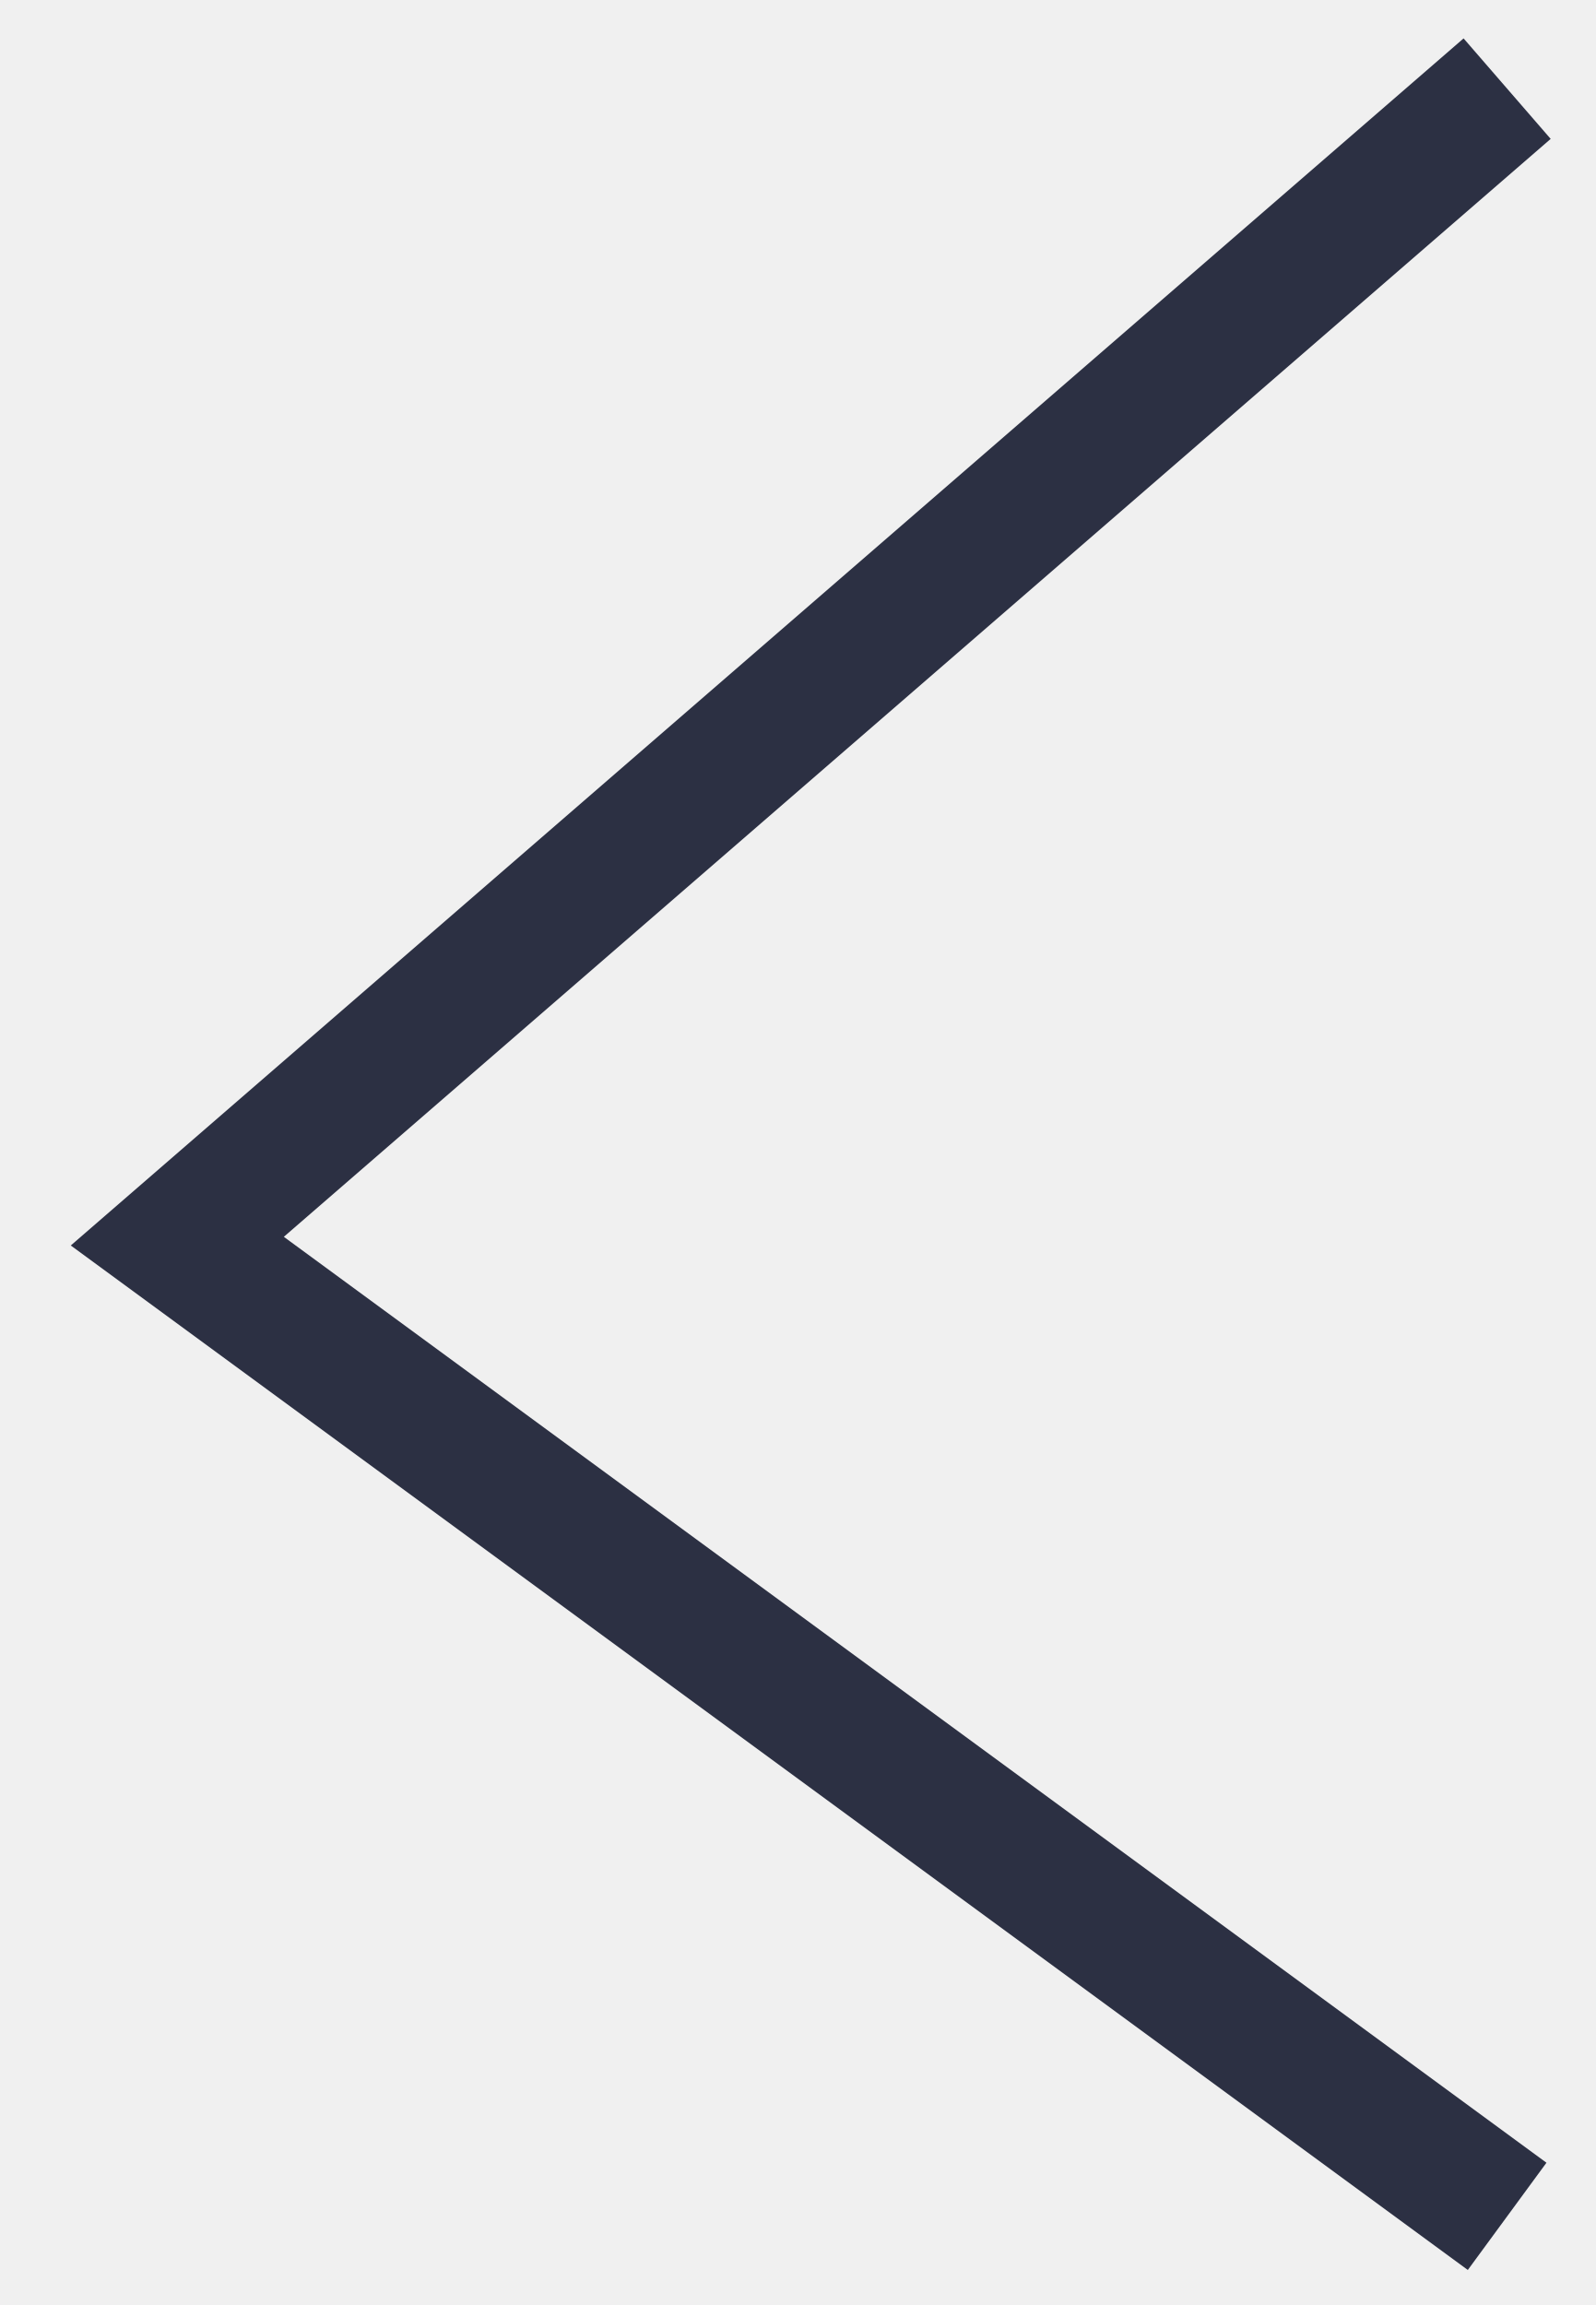
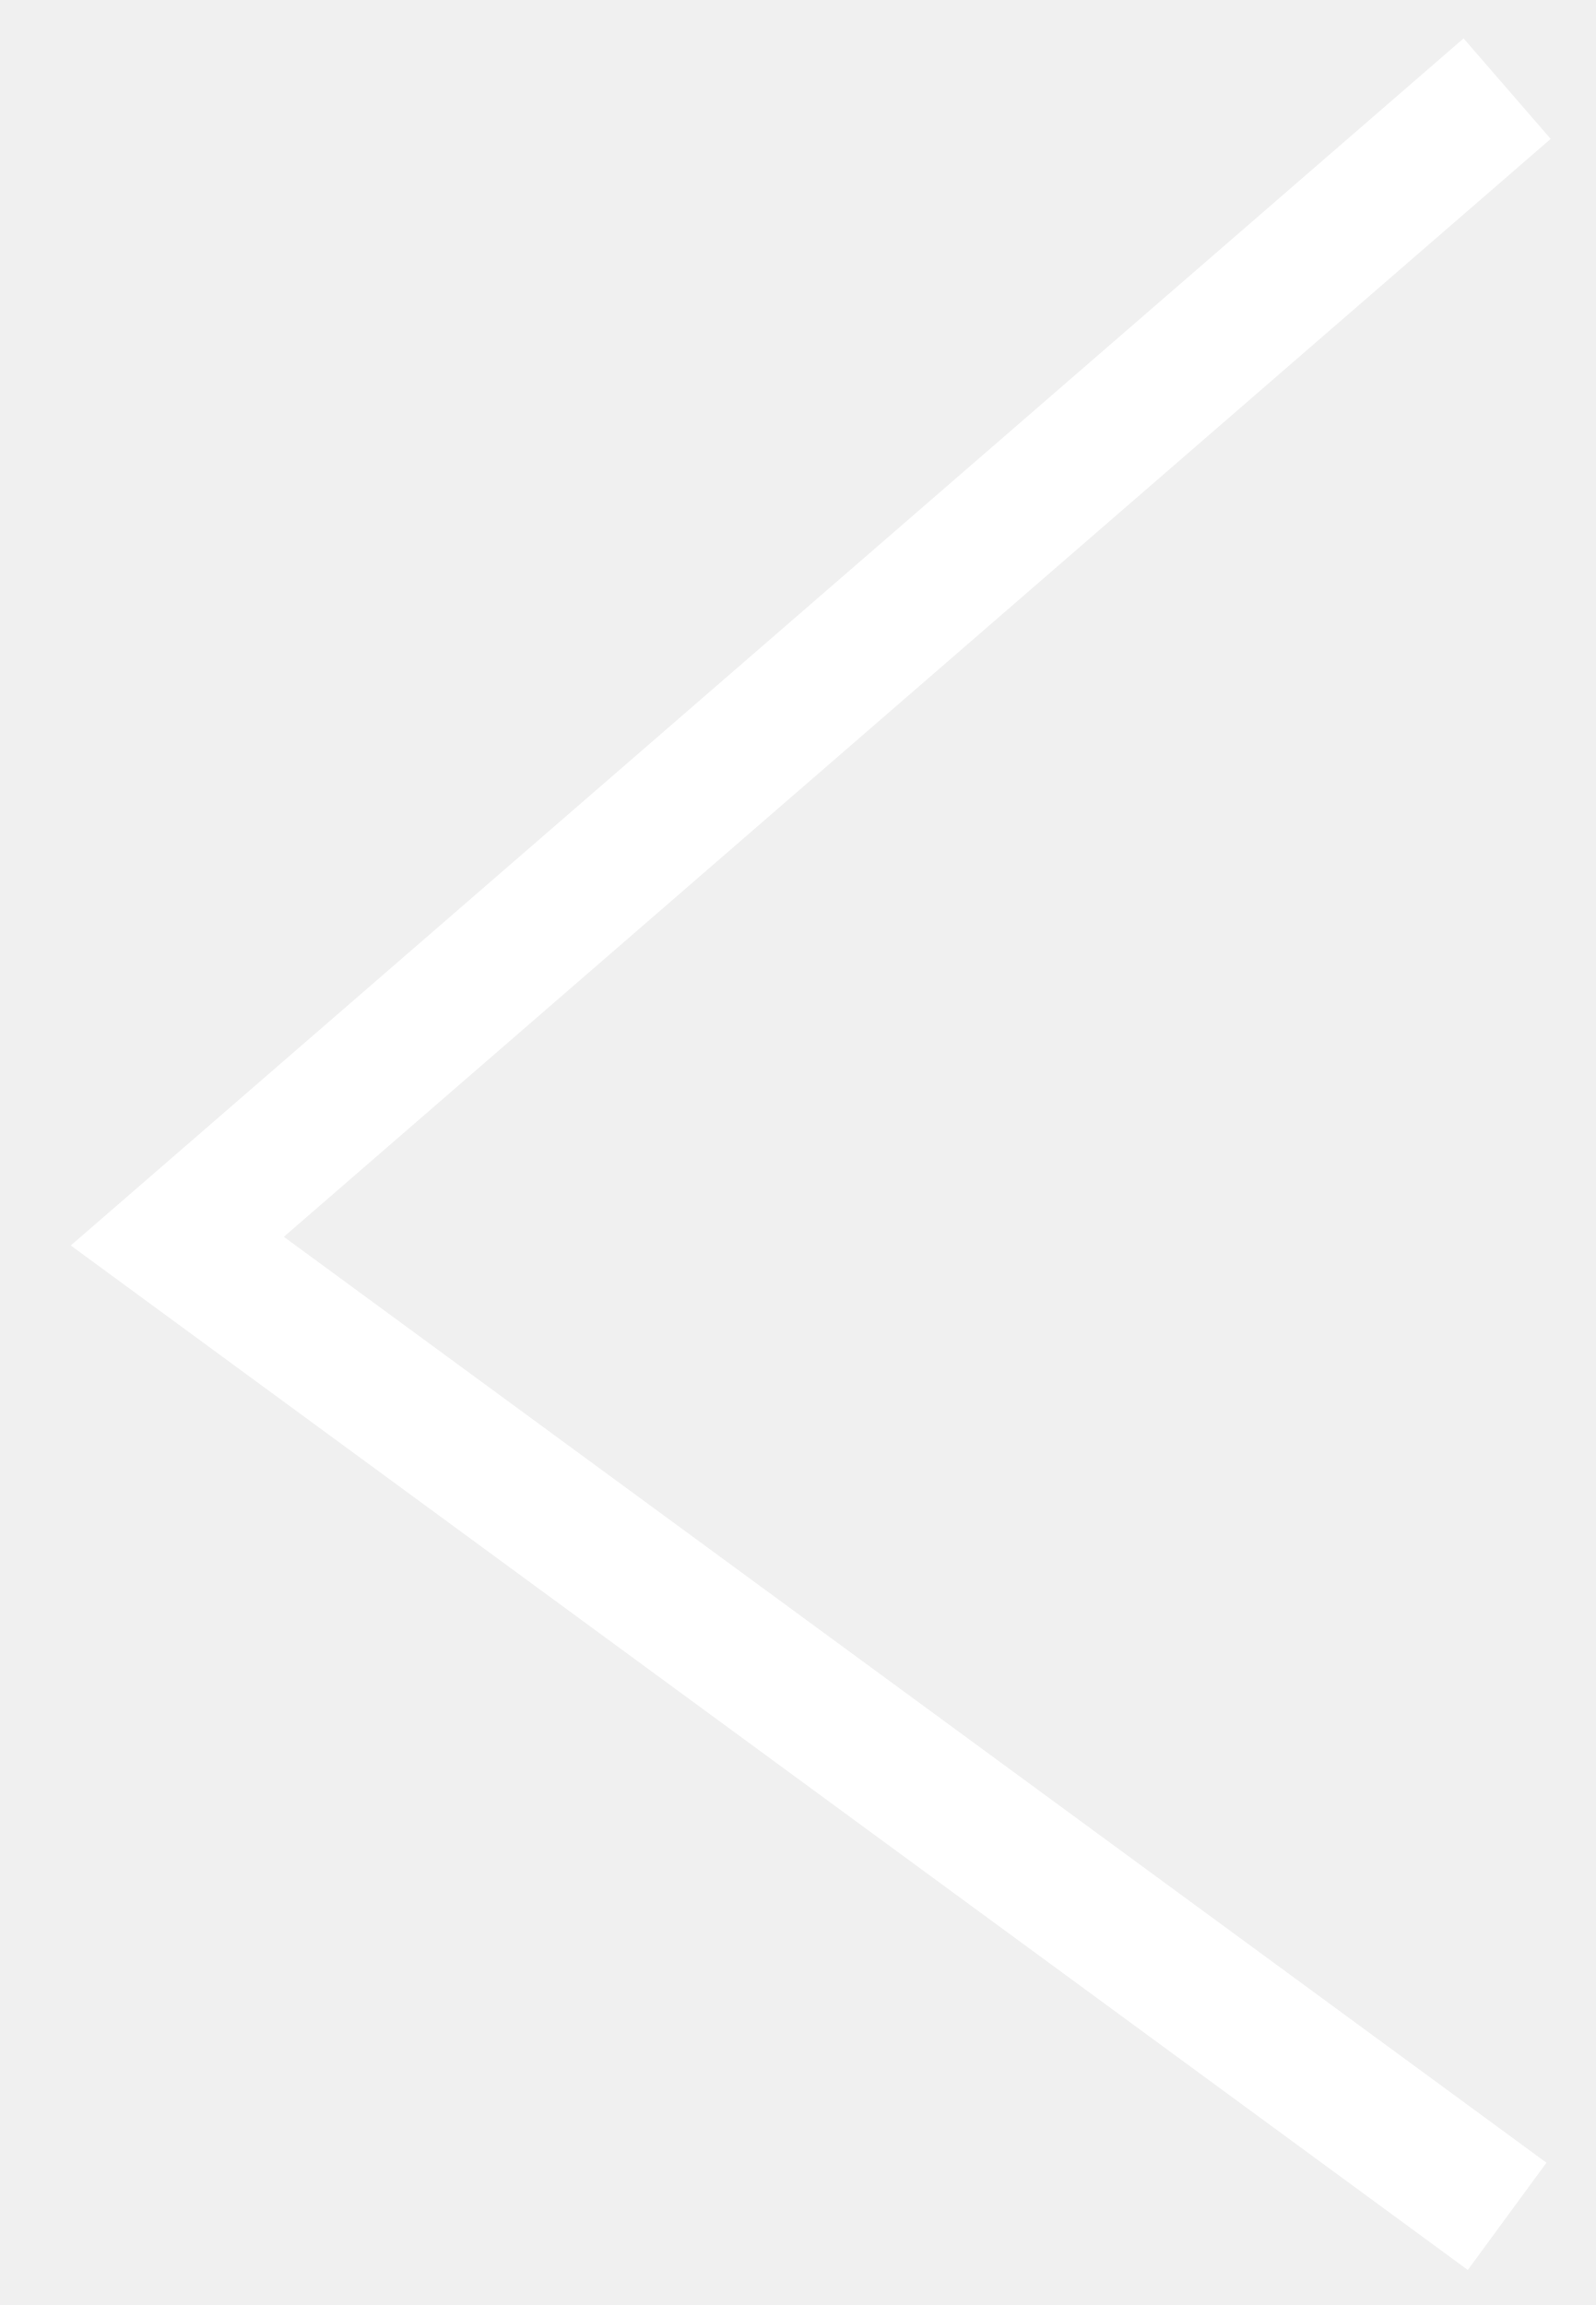
<svg xmlns="http://www.w3.org/2000/svg" width="18px" height="26px" viewBox="0 0 18 26" version="1.1">
  <g id="Page-1" stroke="none" stroke-width="1" fill="none" fill-rule="evenodd">
-     <g id="Desktop-Copy-7" transform="translate(-59, -39)" stroke="#2C3043" stroke-width="1.5">
+     <g id="Desktop-Copy-19" transform="translate(-59, -39)" stroke="#FFFFFF" stroke-width="1.5">
      <polyline id="backarrow" points="76 40 61 53 76 64" />
    </g>
  </g>
</svg>
